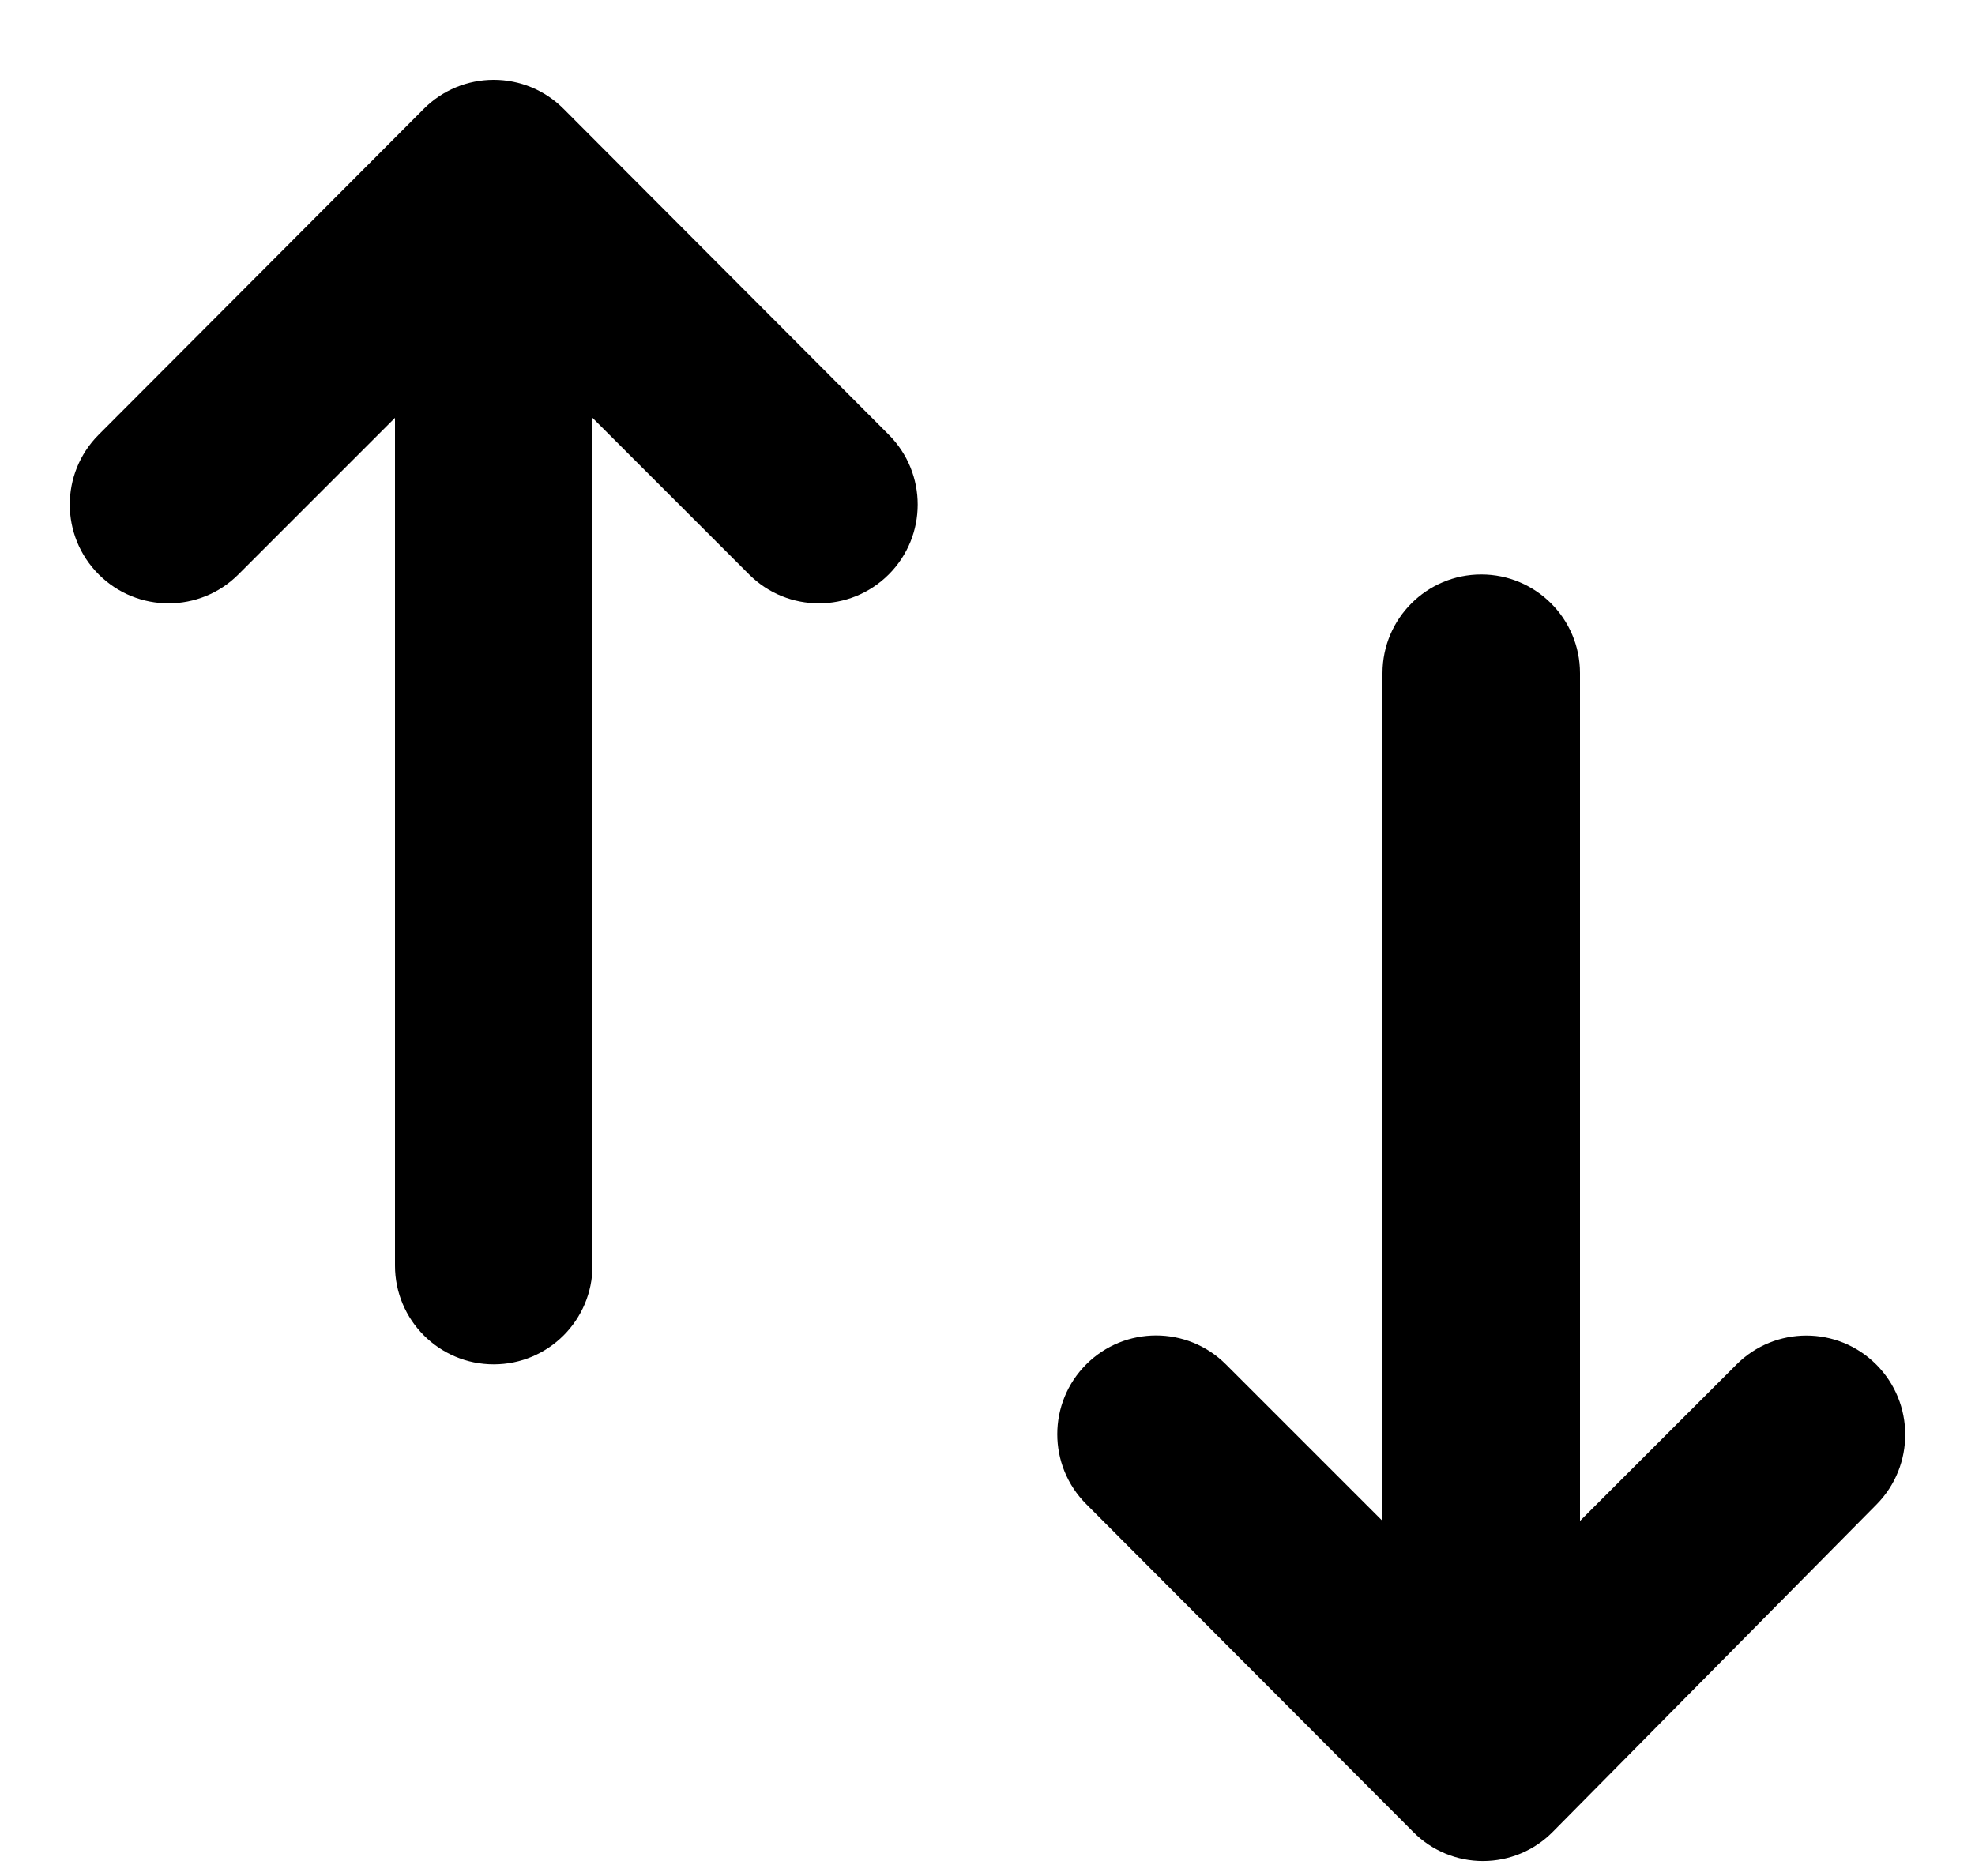
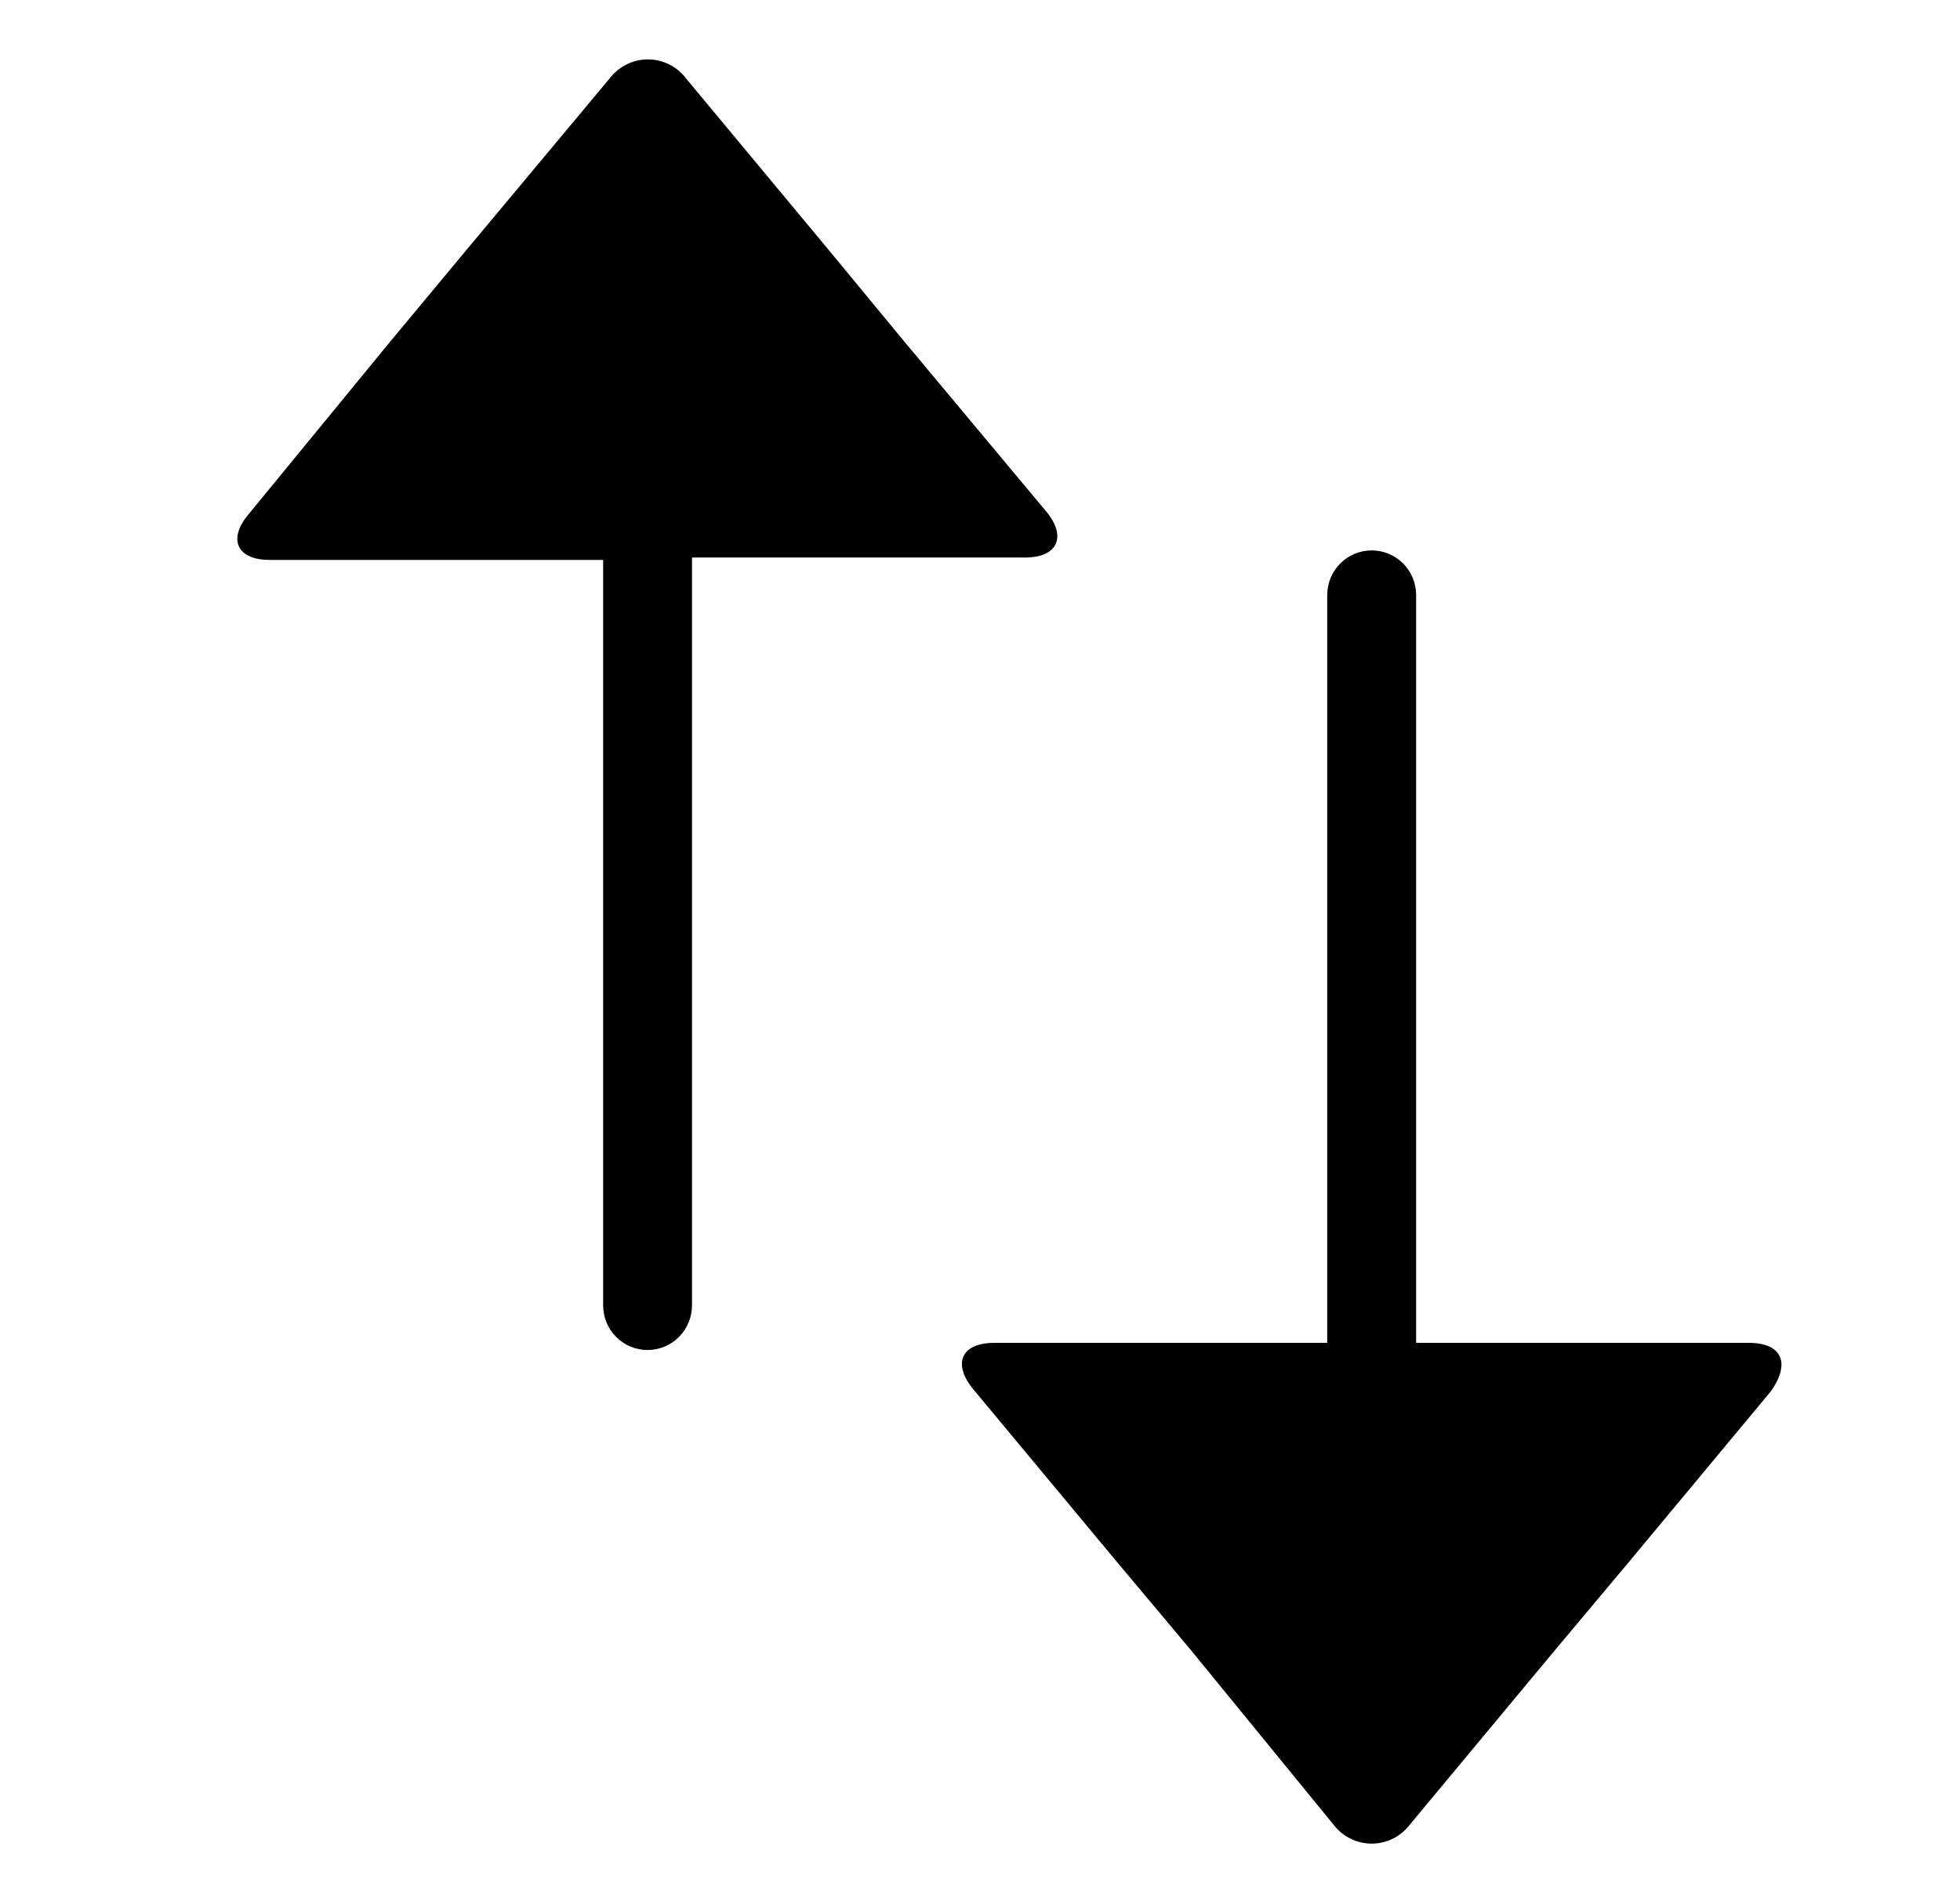
- <svg xmlns="http://www.w3.org/2000/svg" width="20" height="19" viewBox="0 0 20 19" version="1.1" id="svg4">
-   <defs id="defs8">
-     </defs>
-   <path style="color:#000000;stroke-linecap:round;stroke-linejoin:round;-inkscape-stroke:none" d="M 1,5.818 A 1,1 179.994 0 0 2.414,5.818 L 4,4.232 v 8.586 a 1,1 45 0 0 1,1 1,1 135 0 0 1,-1 V 4.232 l 1.586,1.586 a 1,1 180 0 0 1.414,0 1.001,1.001 90.026 0 0 6.413e-4,-1.415 L 5.706,1.101 a 0.998,0.998 179.996 0 0 -1.413,9.87e-5 L 0.999,4.403 A 1.001,1.001 89.964 0 0 1,5.818 Z M 14,6.818 v 8.586 l -1.586,-1.586 a 1,1 180 0 0 -1.414,0 1.001,1.001 90.03 0 0 -7.45e-4,1.415 l 3.315,3.324 a 0.993,0.993 179.875 0 0 1.409,-0.003 l 3.28,-3.317 a 1.006,1.006 89.838 0 0 -0.004,-1.418 1,1 179.994 0 0 -1.414,1.51e-4 L 16,15.404 V 6.818 a 1,1 45 0 0 -1,-1 1,1 135 0 0 -1,1 z" id="path2" />
+ <svg xmlns="http://www.w3.org/2000/svg" width="33" height="32" viewBox="0 0 33 32" fill="none">
+   <path d="M17.258 9.388C17.807 9.388 17.966 9.037 17.617 8.615L15.213 5.736L13.946 4.201L11.551 1.321C11.476 1.221 11.379 1.14 11.267 1.085C11.155 1.029 11.032 1 10.908 1C10.783 1 10.66 1.029 10.549 1.085C10.437 1.14 10.34 1.221 10.264 1.321L7.86 4.201L6.583 5.736L4.188 8.656C3.829 9.077 3.989 9.428 4.537 9.428H10.155V21.98C10.155 22.18 10.233 22.371 10.374 22.512C10.514 22.653 10.704 22.732 10.903 22.732C11.101 22.732 11.291 22.653 11.432 22.512C11.572 22.371 11.651 22.18 11.651 21.98V9.388H17.258Z" fill="#000000" />
+   <path d="M29.45 22.612H23.843V10.02C23.843 9.82 23.764 9.629 23.624 9.488C23.483 9.347 23.293 9.268 23.095 9.268C22.896 9.268 22.706 9.347 22.566 9.488C22.425 9.629 22.346 9.82 22.346 10.02V22.612H16.739C16.191 22.612 16.031 22.953 16.38 23.385L18.775 26.264L20.062 27.799L22.456 30.729C22.532 30.827 22.628 30.906 22.739 30.961C22.85 31.015 22.971 31.044 23.095 31.044C23.218 31.044 23.339 31.015 23.45 30.961C23.561 30.906 23.658 30.827 23.733 30.729L26.128 27.849L27.415 26.314L29.809 23.435C30.158 22.953 29.999 22.612 29.45 22.612Z" fill="#000000" />
</svg>
